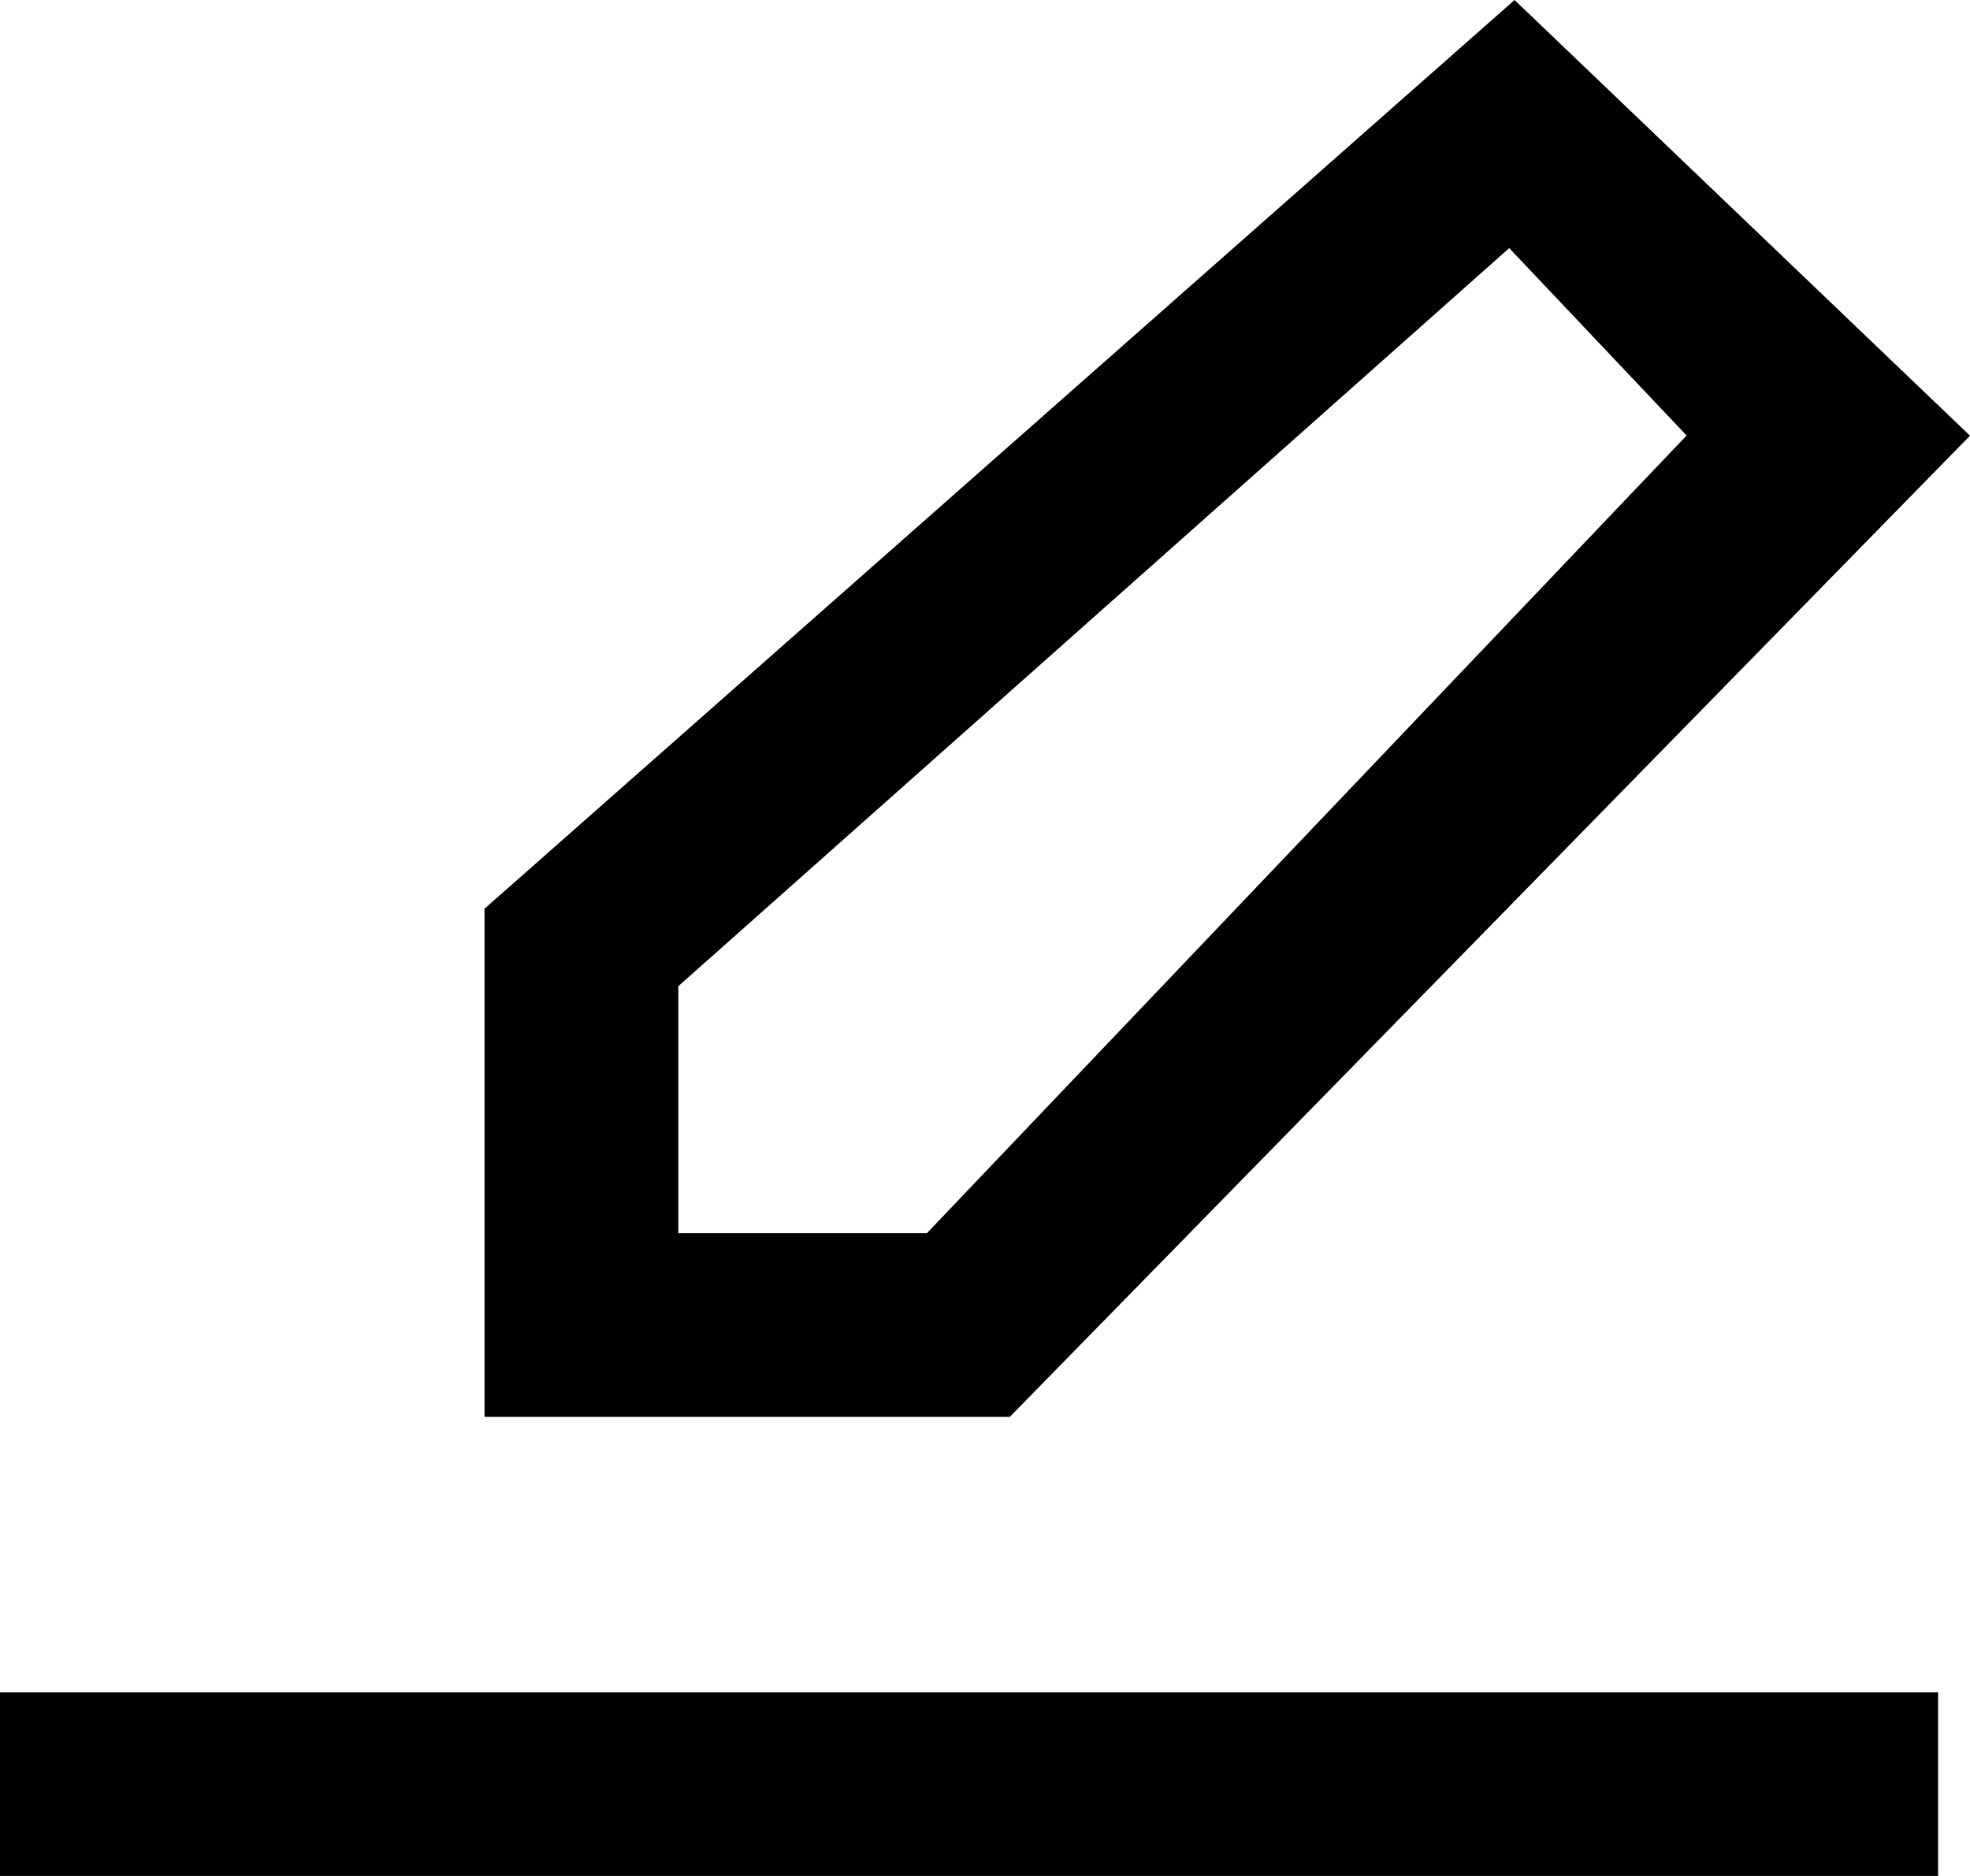
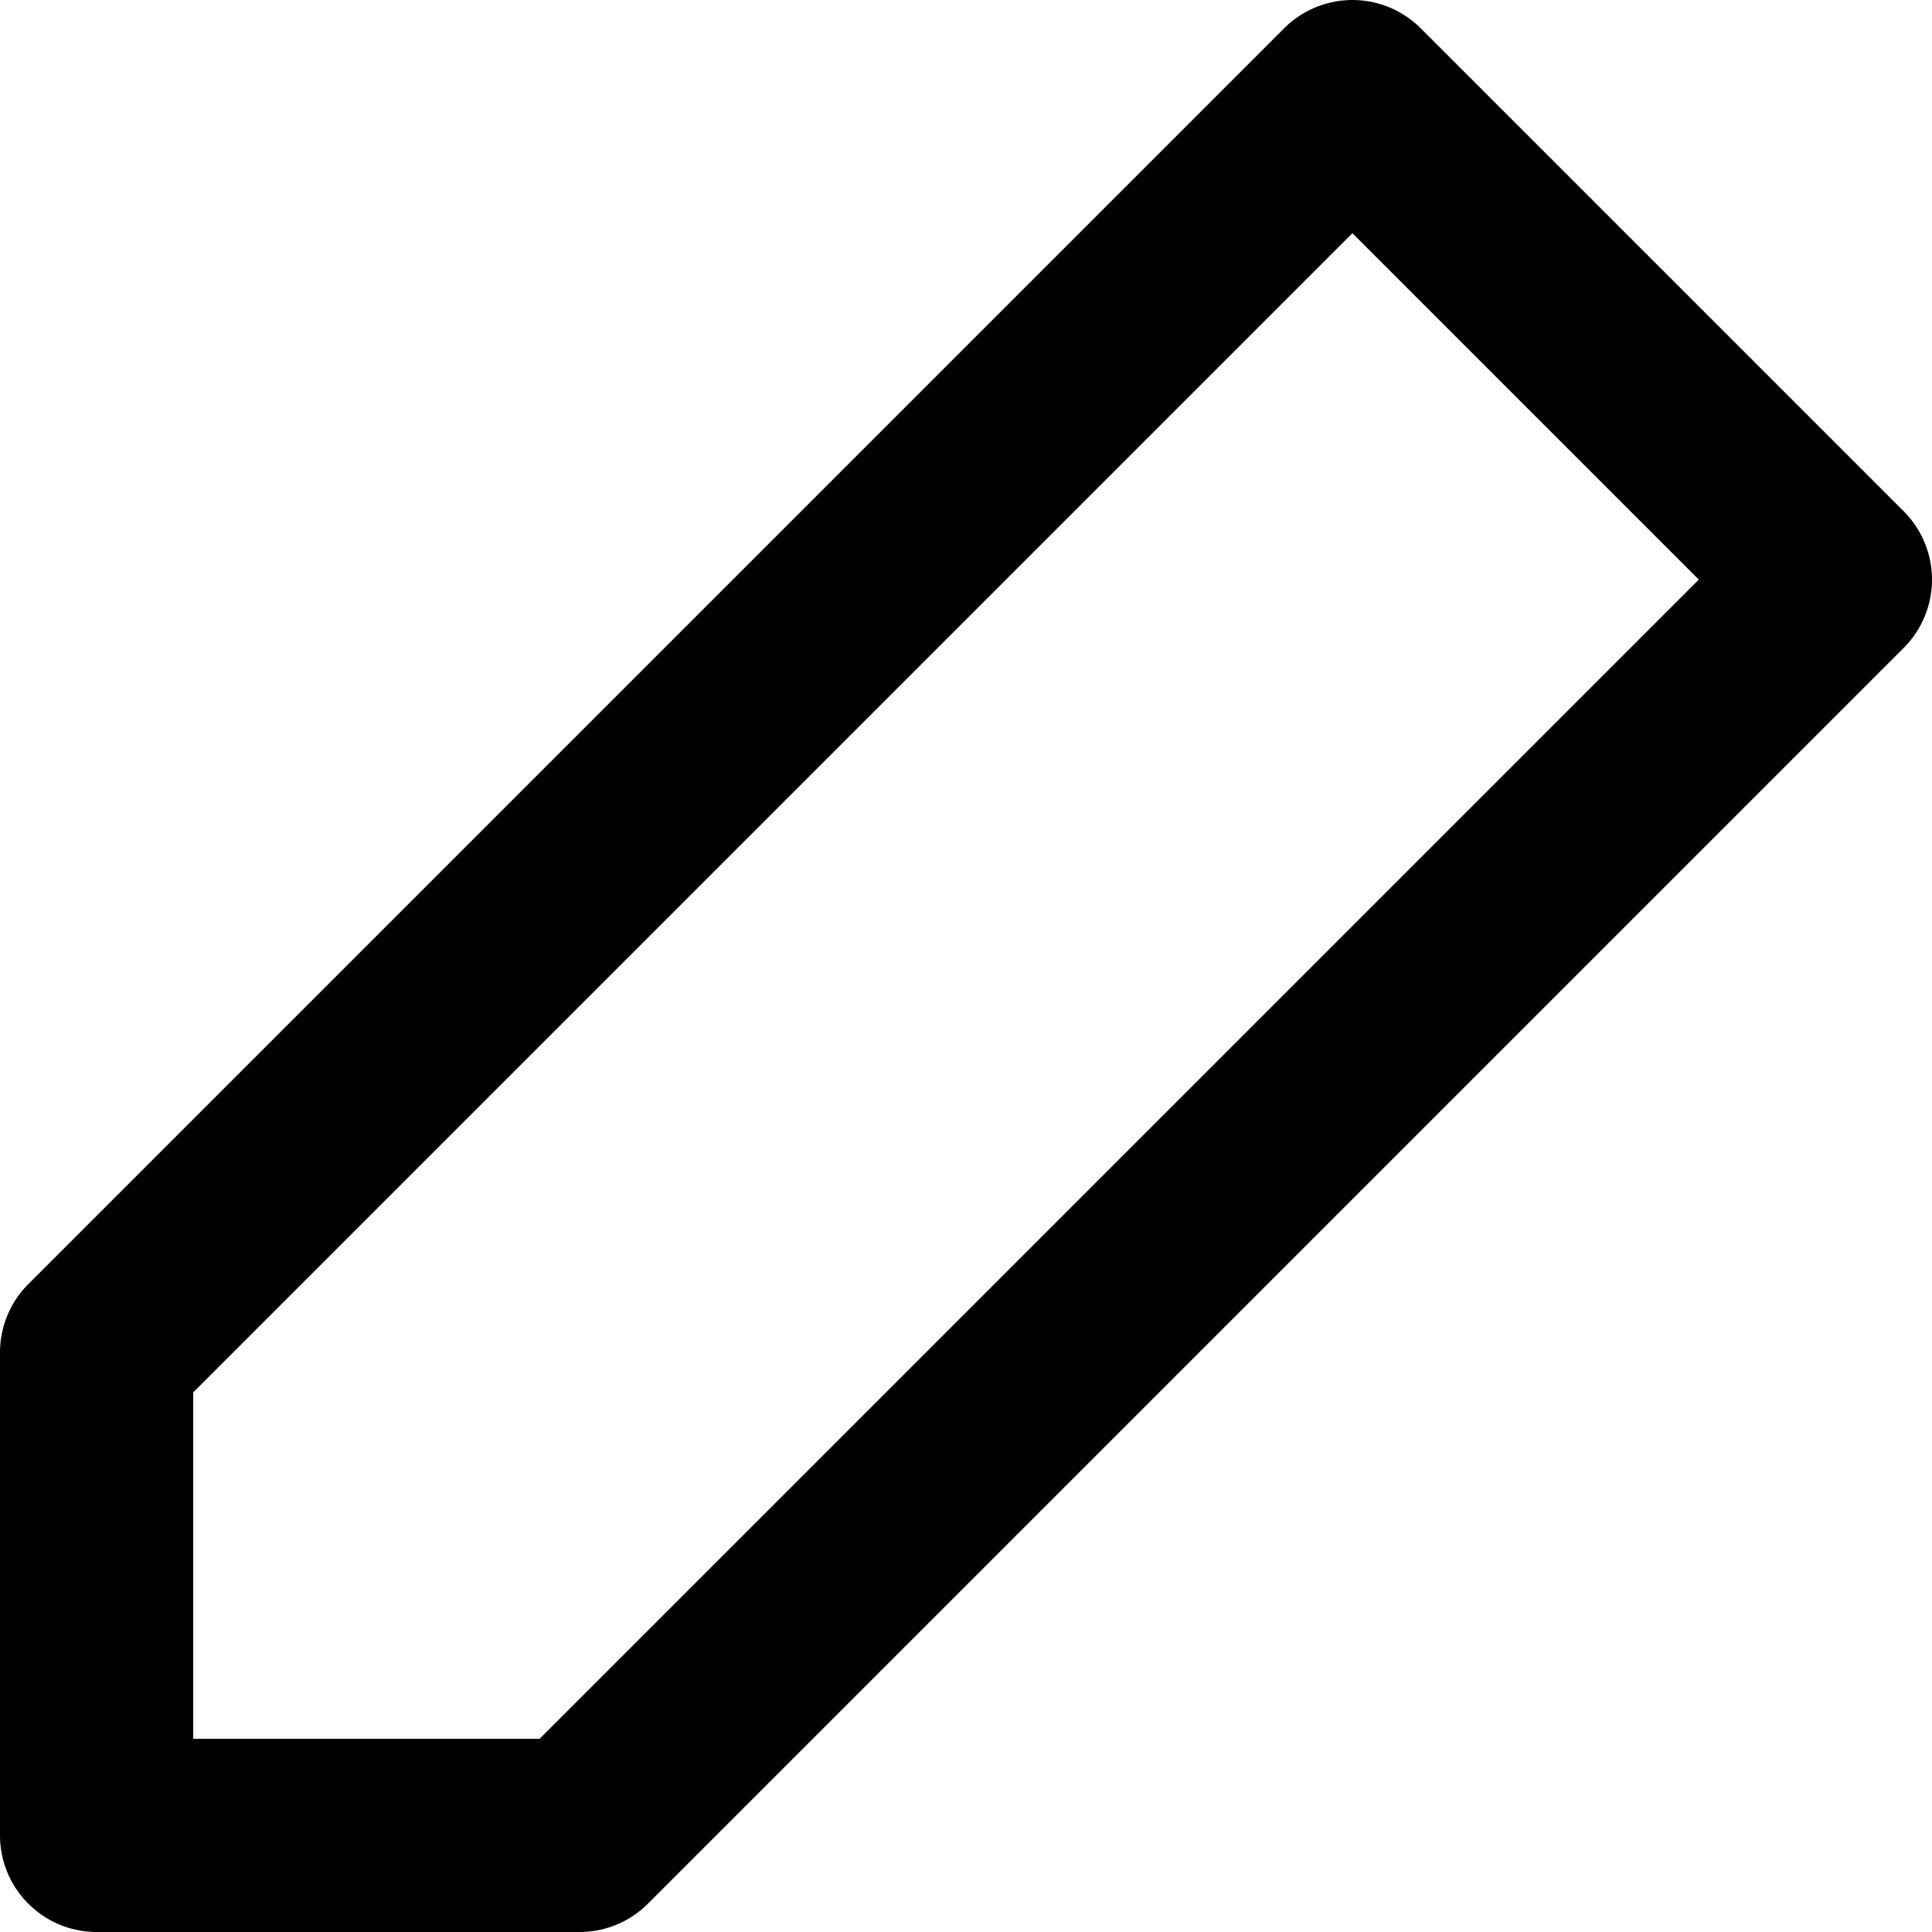
- <svg xmlns="http://www.w3.org/2000/svg" width="21" height="20" viewBox="0 0 21 20" id="edit">
-   <g id="Page-1" fill="none" fill-rule="evenodd" stroke="none" stroke-width="1">
-     <g id="Dribbble-Light-Preview" fill="#000" transform="translate(-379 -359)">
-       <g id="icons" transform="translate(56 160)">
-         <path id="edit-[#1482]" d="M323 219h20.66v-1.958H323V219zm7.231-6.853v-2.633l8.857-7.869 1.891 1.998-8.098 8.504h-2.65zM344 203.645L339.145 199l-10.98 9.688v5.417h5.6L344 203.645z" />
-       </g>
-     </g>
-   </g>
+ <svg xmlns="http://www.w3.org/2000/svg" width="20" height="20" id="edit">
+   <path fill="none" fill-rule="evenodd" stroke="#000" stroke-linecap="round" stroke-linejoin="round" stroke-width="2" d="m14 1 5 5L6 19H1v-5z" />
</svg>
